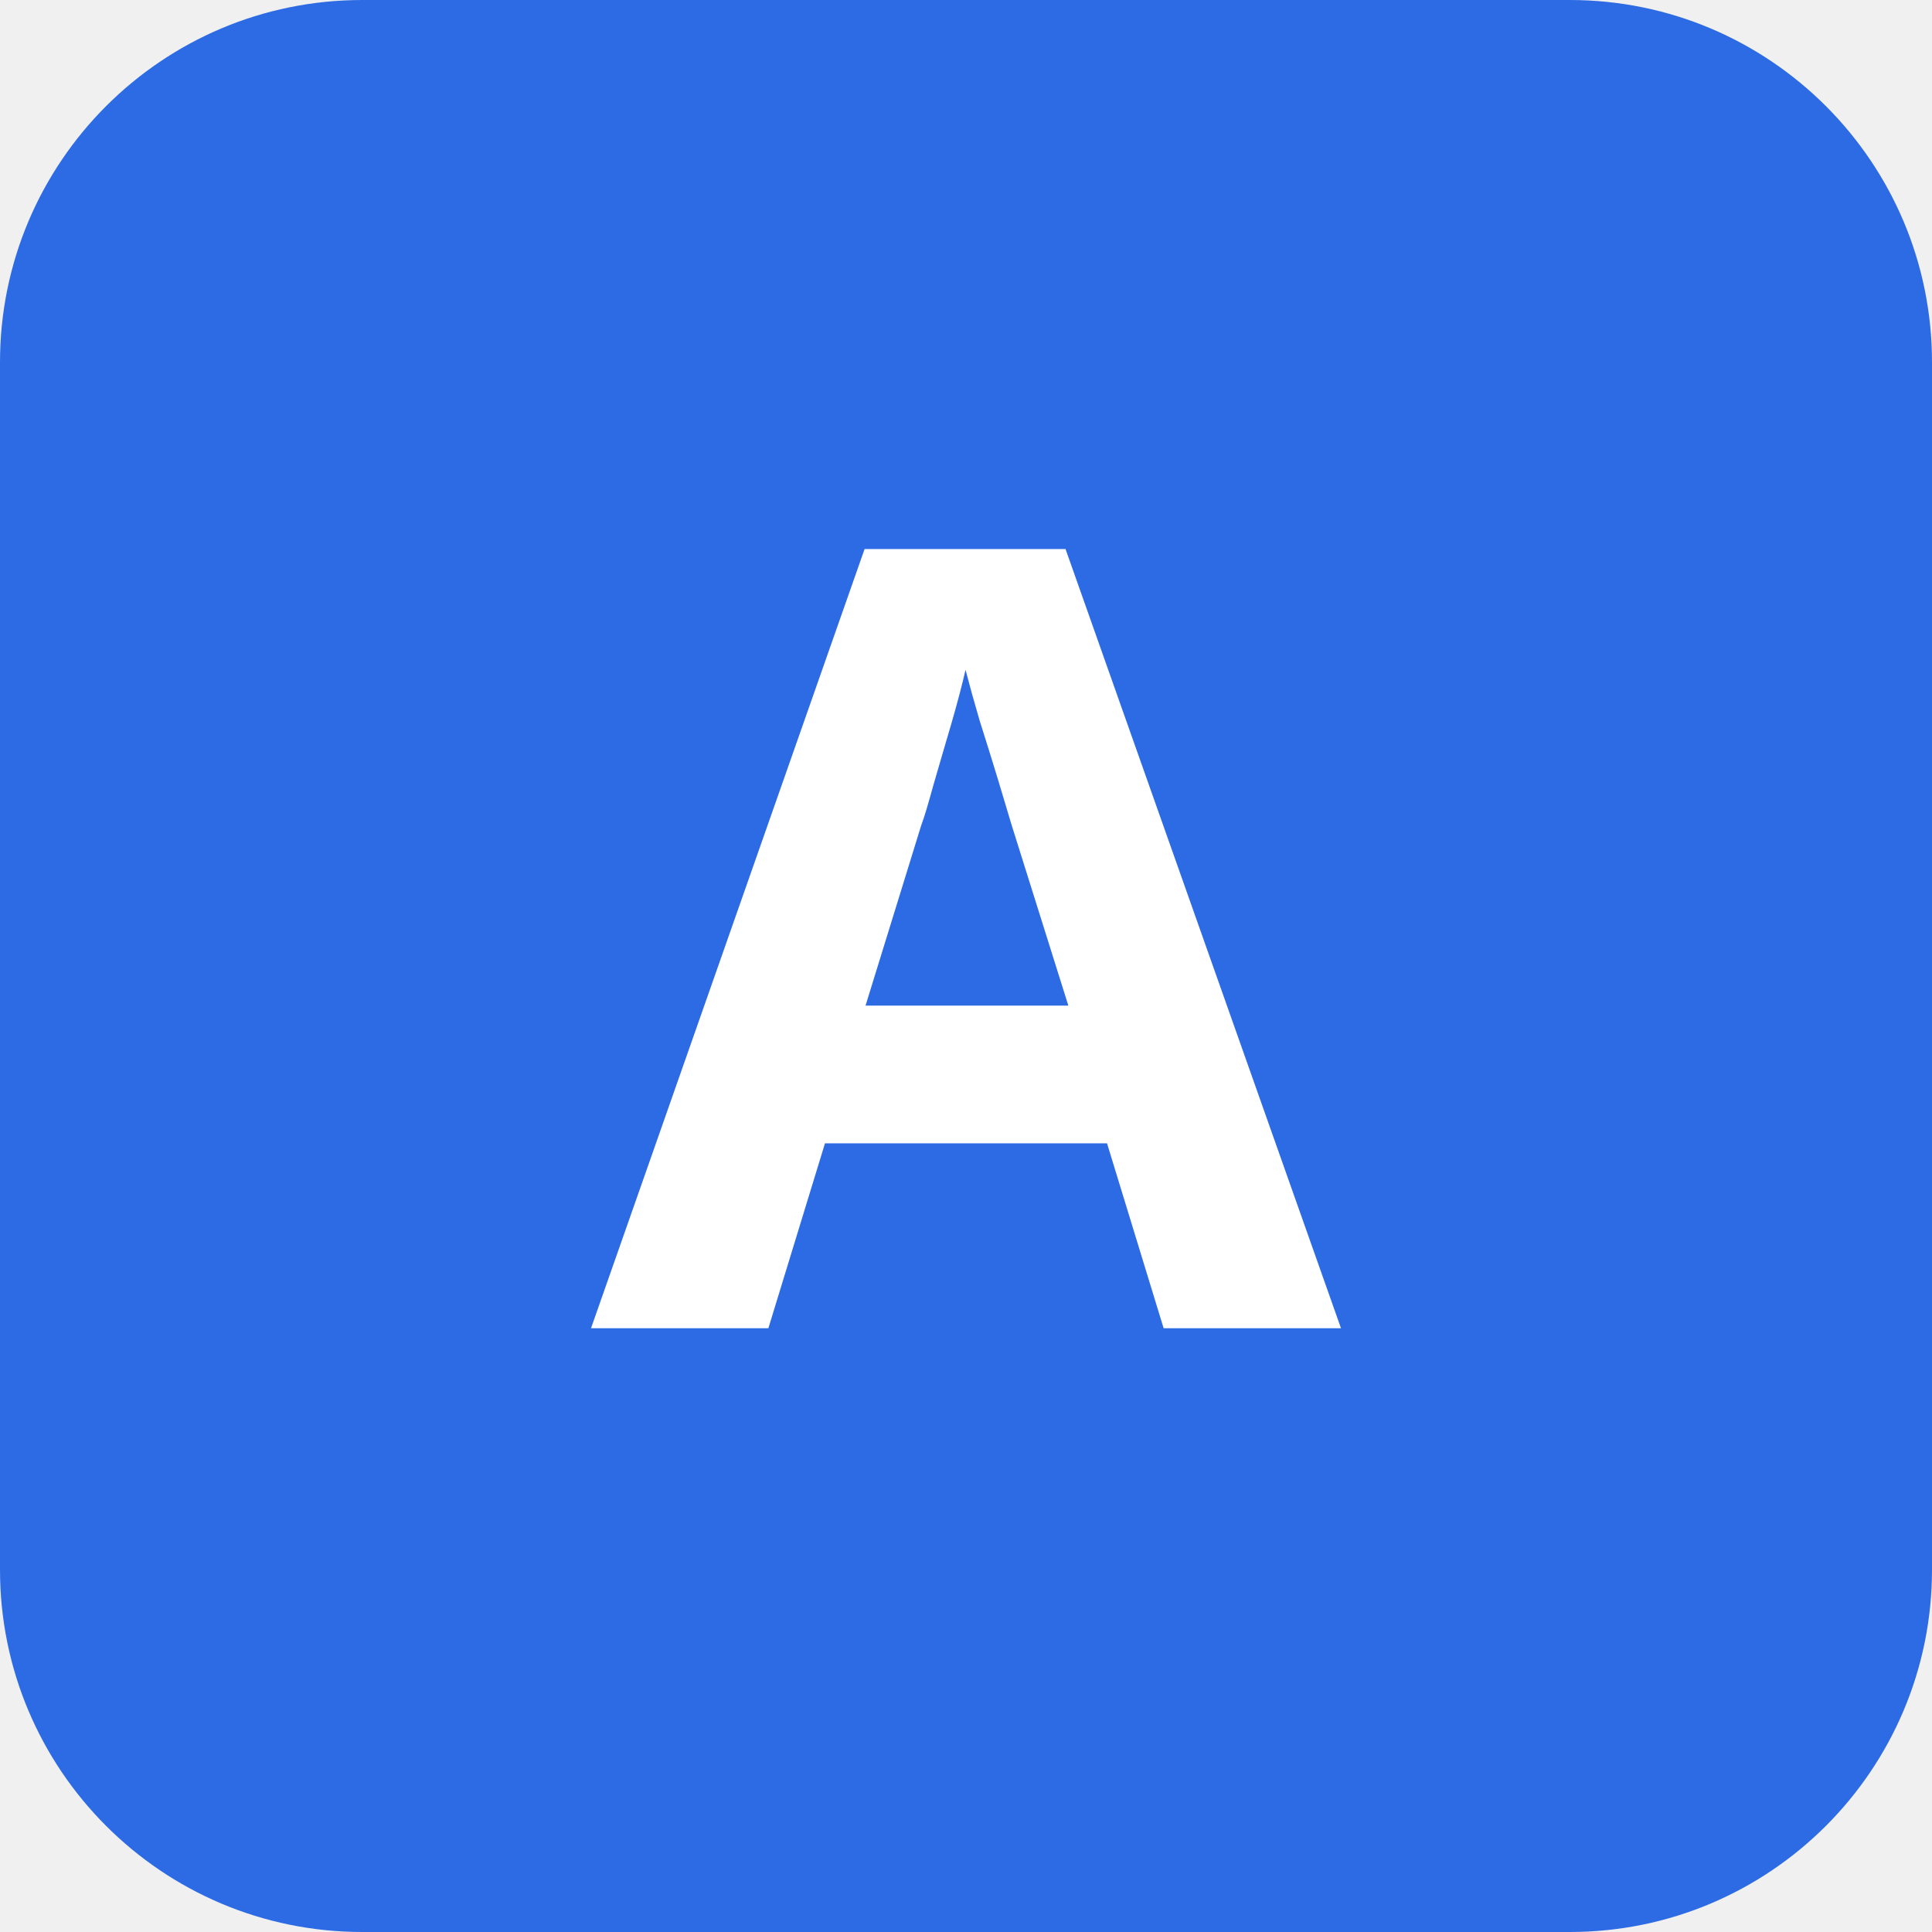
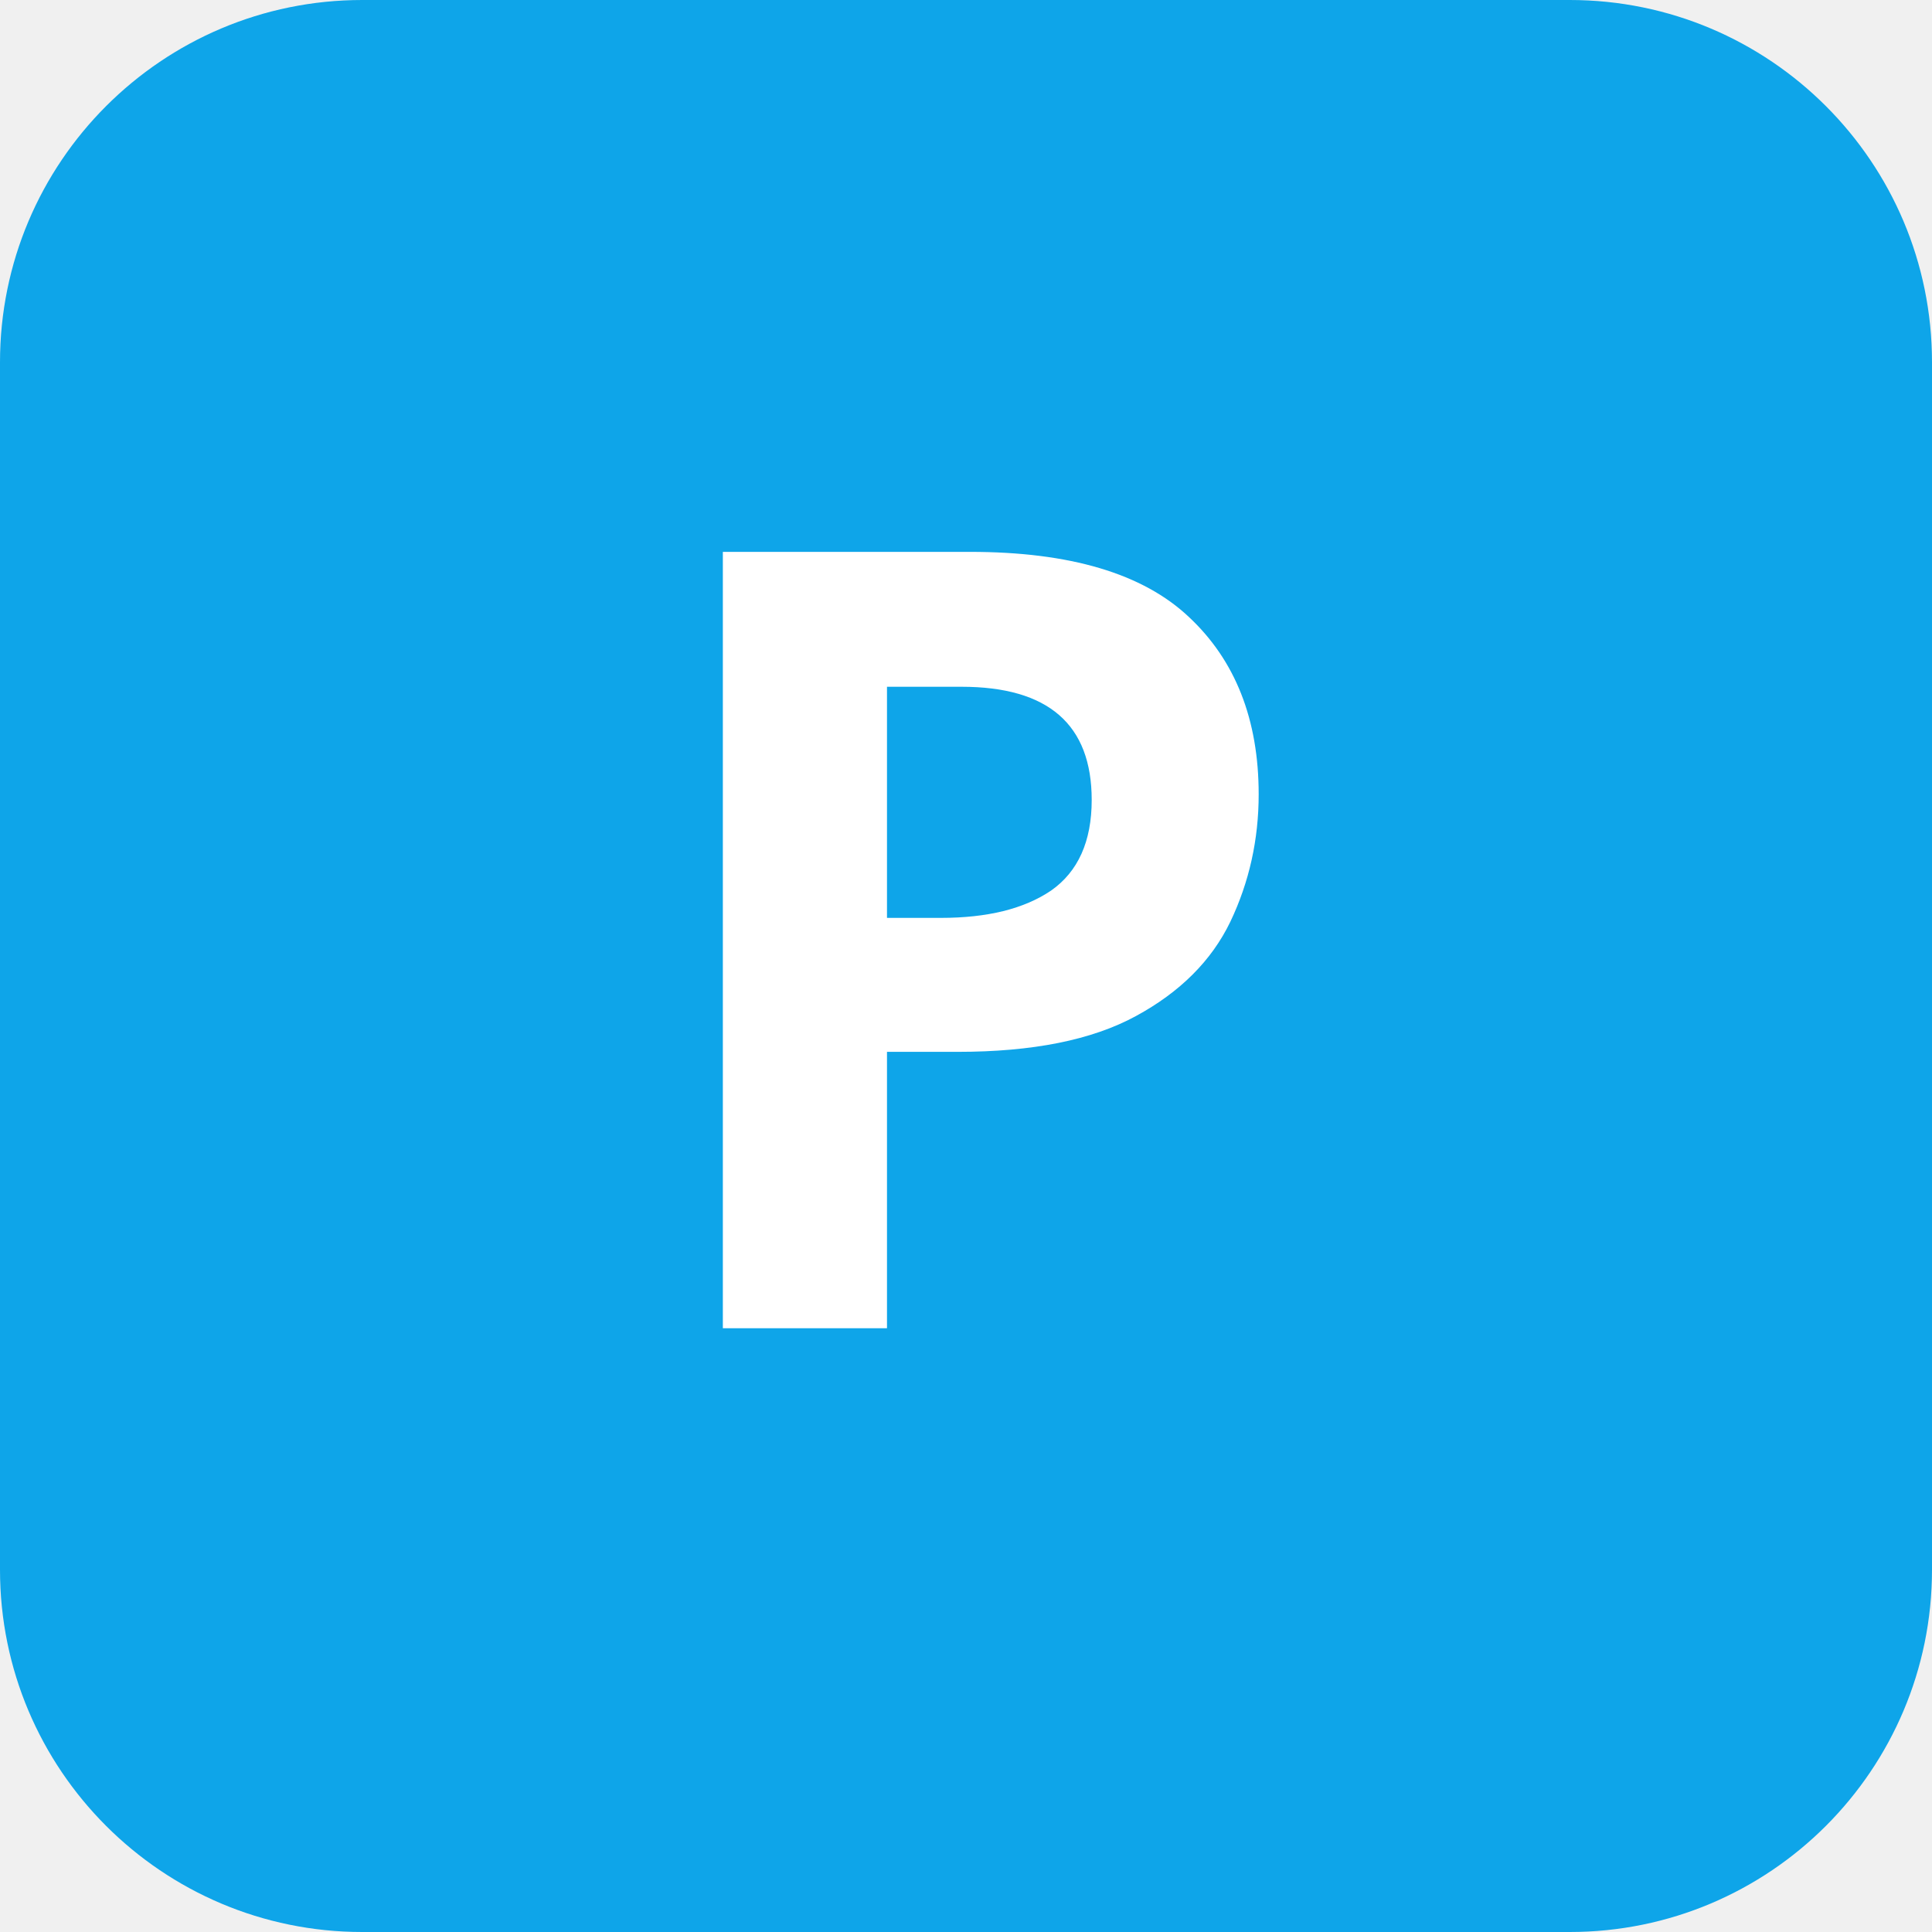
<svg xmlns="http://www.w3.org/2000/svg" viewBox="0 0 32 32">
-   <rect width="32" height="32" rx="6" fill="#2D6BE4" />
-   <text x="16" y="22" text-anchor="middle" font-family="system-ui,sans-serif" font-size="18" font-weight="800" fill="white">A</text>
+   <rect width="32" height="32" rx="6" fill="#0ea5e9" />
+   <text x="16" y="22" text-anchor="middle" font-family="system-ui,sans-serif" font-size="18" font-weight="800" fill="white">P</text>
</svg>
